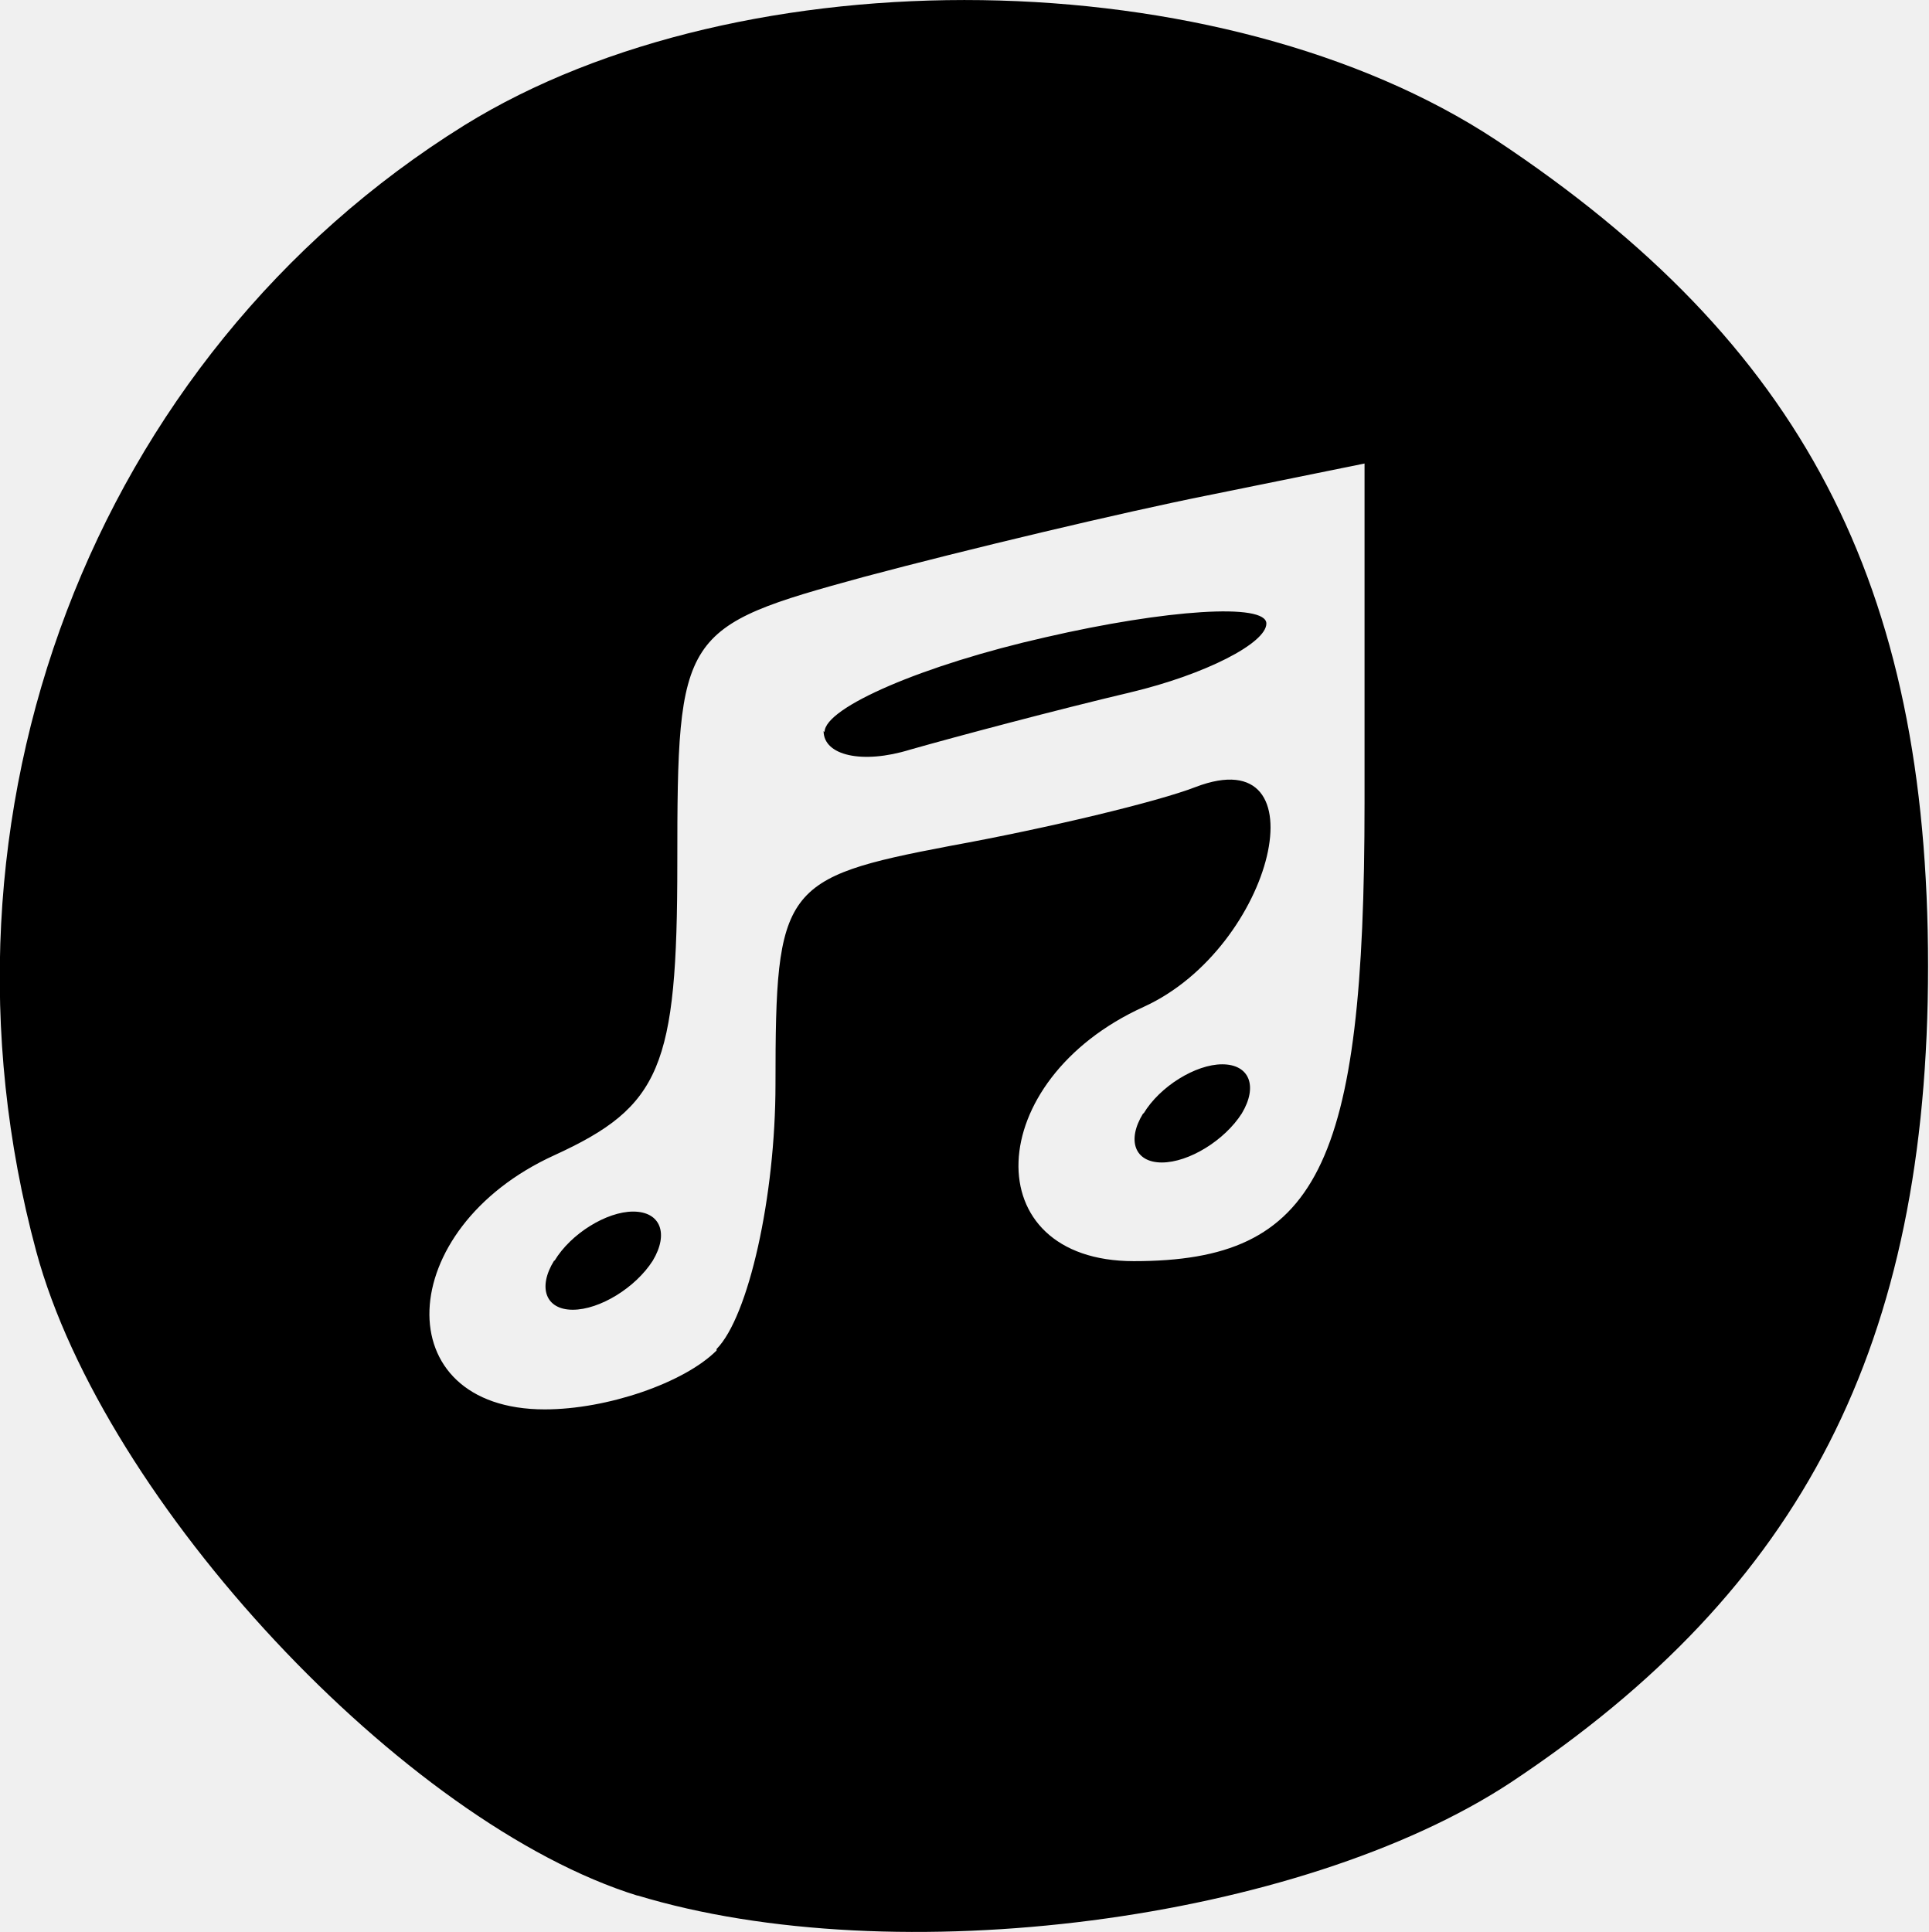
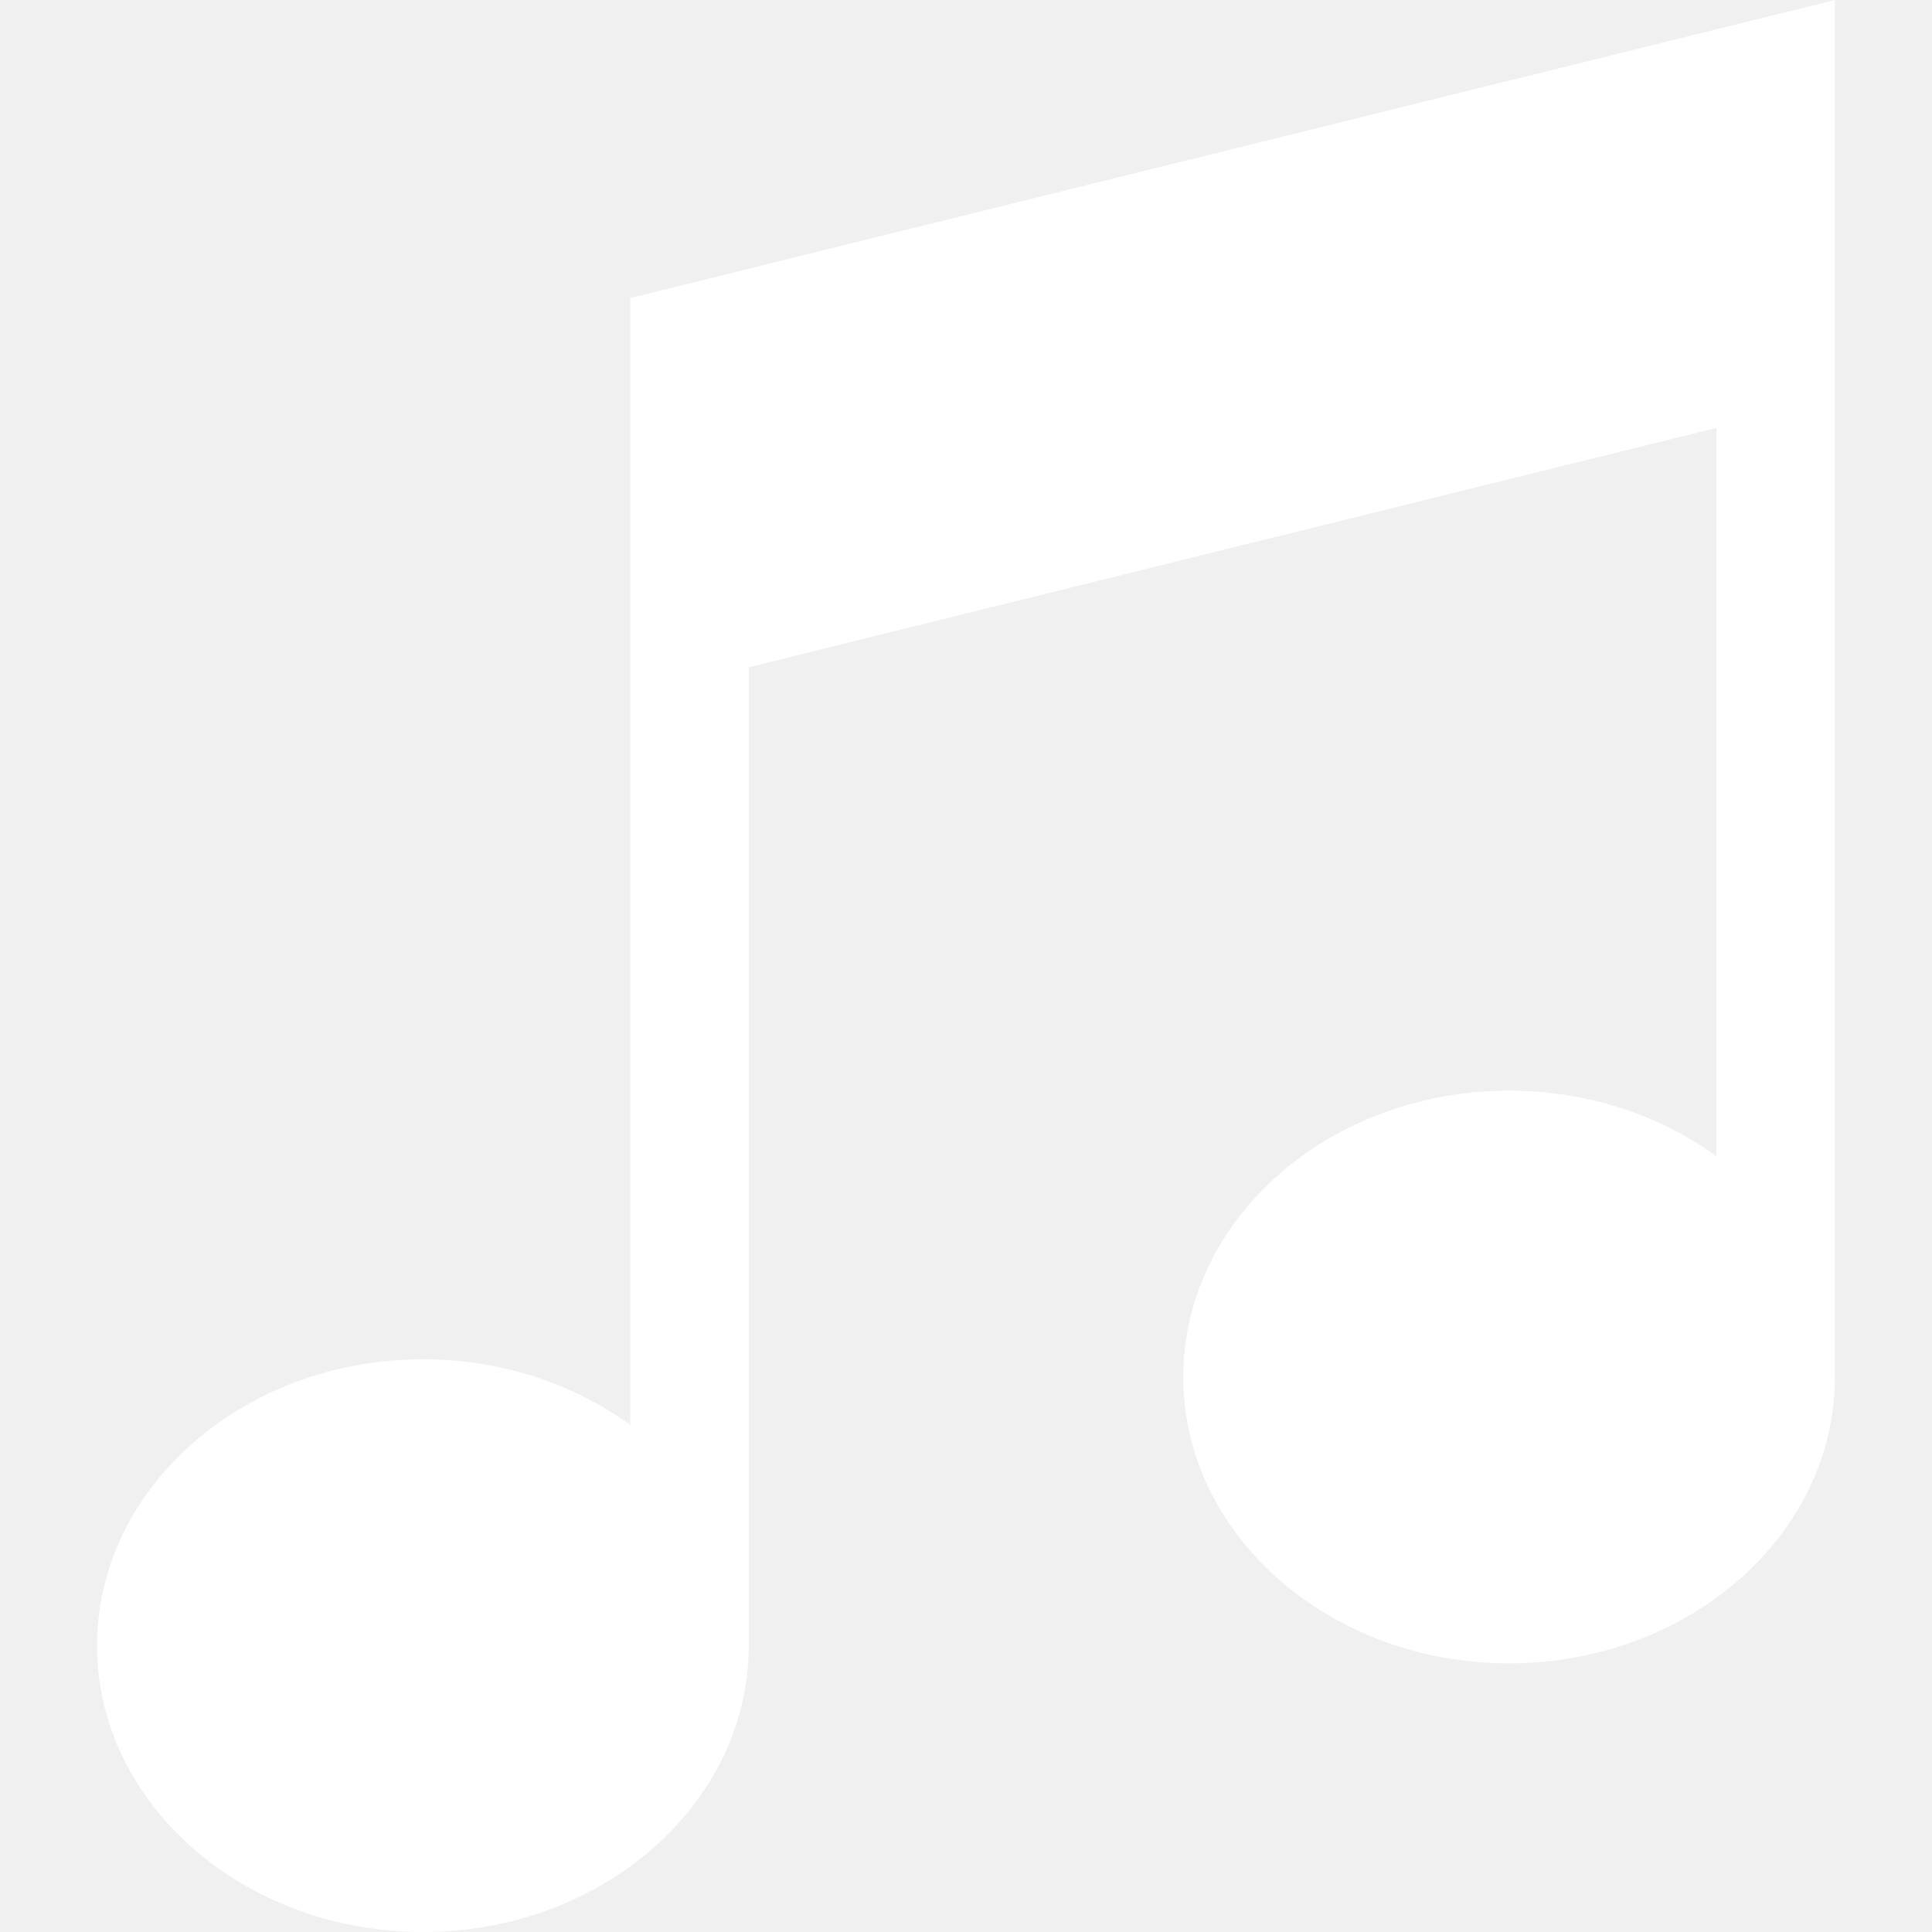
- <svg xmlns="http://www.w3.org/2000/svg" viewBox="0 0 39.289 39.36">
-   <g transform="translate(-341.952 -481.077)">
-     <path d="M354.95 519.7c-4.76-1.47-10.88-8.02-12.26-13.13-2.4-8.9 1.15-18.23 8.72-22.94 5.68-3.52 15.44-3.38 21.02.3 6.24 4.14 8.8 9.03 8.8 16.83 0 7.7-2.55 12.68-8.5 16.63-4.3 2.83-12.54 3.9-17.8 2.3zm1.6-11.14c.65-.66 1.2-3.1 1.2-5.4 0-4 .14-4.2 3.56-4.85 1.98-.36 4.23-.9 5-1.2 2.62-1 1.6 3.27-1.06 4.48-3.3 1.5-3.43 5.18-.2 5.18 3.75 0 4.7-1.9 4.7-9.33v-6.92l-3.2.65c-1.75.35-4.9 1.1-7 1.66-3.73 1.02-3.8 1.12-3.8 5.84 0 4.15-.34 4.95-2.5 5.94-3.3 1.5-3.43 5.18-.2 5.18 1.27 0 2.84-.54 3.5-1.2zm-3.3-1.8c.33-.55 1.06-1 1.6-1 .56 0 .73.45.4 1-.35.55-1.08 1-1.63 1-.55 0-.72-.45-.38-1zm12-3c.33-.55 1.06-1 1.6-1 .56 0 .73.45.4 1-.35.55-1.08 1-1.63 1-.55 0-.72-.45-.38-1zm-6.5-7.77c0-.5 2.02-1.37 4.5-1.93 2.47-.57 4.5-.7 4.5-.28 0 .4-1.25 1.04-2.76 1.4-1.52.36-3.55.9-4.5 1.17-.97.3-1.76.12-1.76-.38z" />
-   </g>
+ <svg xmlns="http://www.w3.org/2000/svg" viewBox="0 0 489.16 489.16">
+   <path d="M159.58 75.46v285.32c-14.27-10.37-32.57-16.62-52.5-16.62-45.5 0-82.5 32.53-82.5 72.5s37 72.5 82.5 72.5 82.5-32.52 82.5-72.5V168.94l245-60.6v184.4c-14.27-10.37-32.57-16.6-52.5-16.6-45.5 0-82.5 32.5-82.5 72.5s37 72.5 82.5 72.5 82.5-32.54 82.5-72.5V0l-305 75.46z" fill="#FFF" />
</svg>
